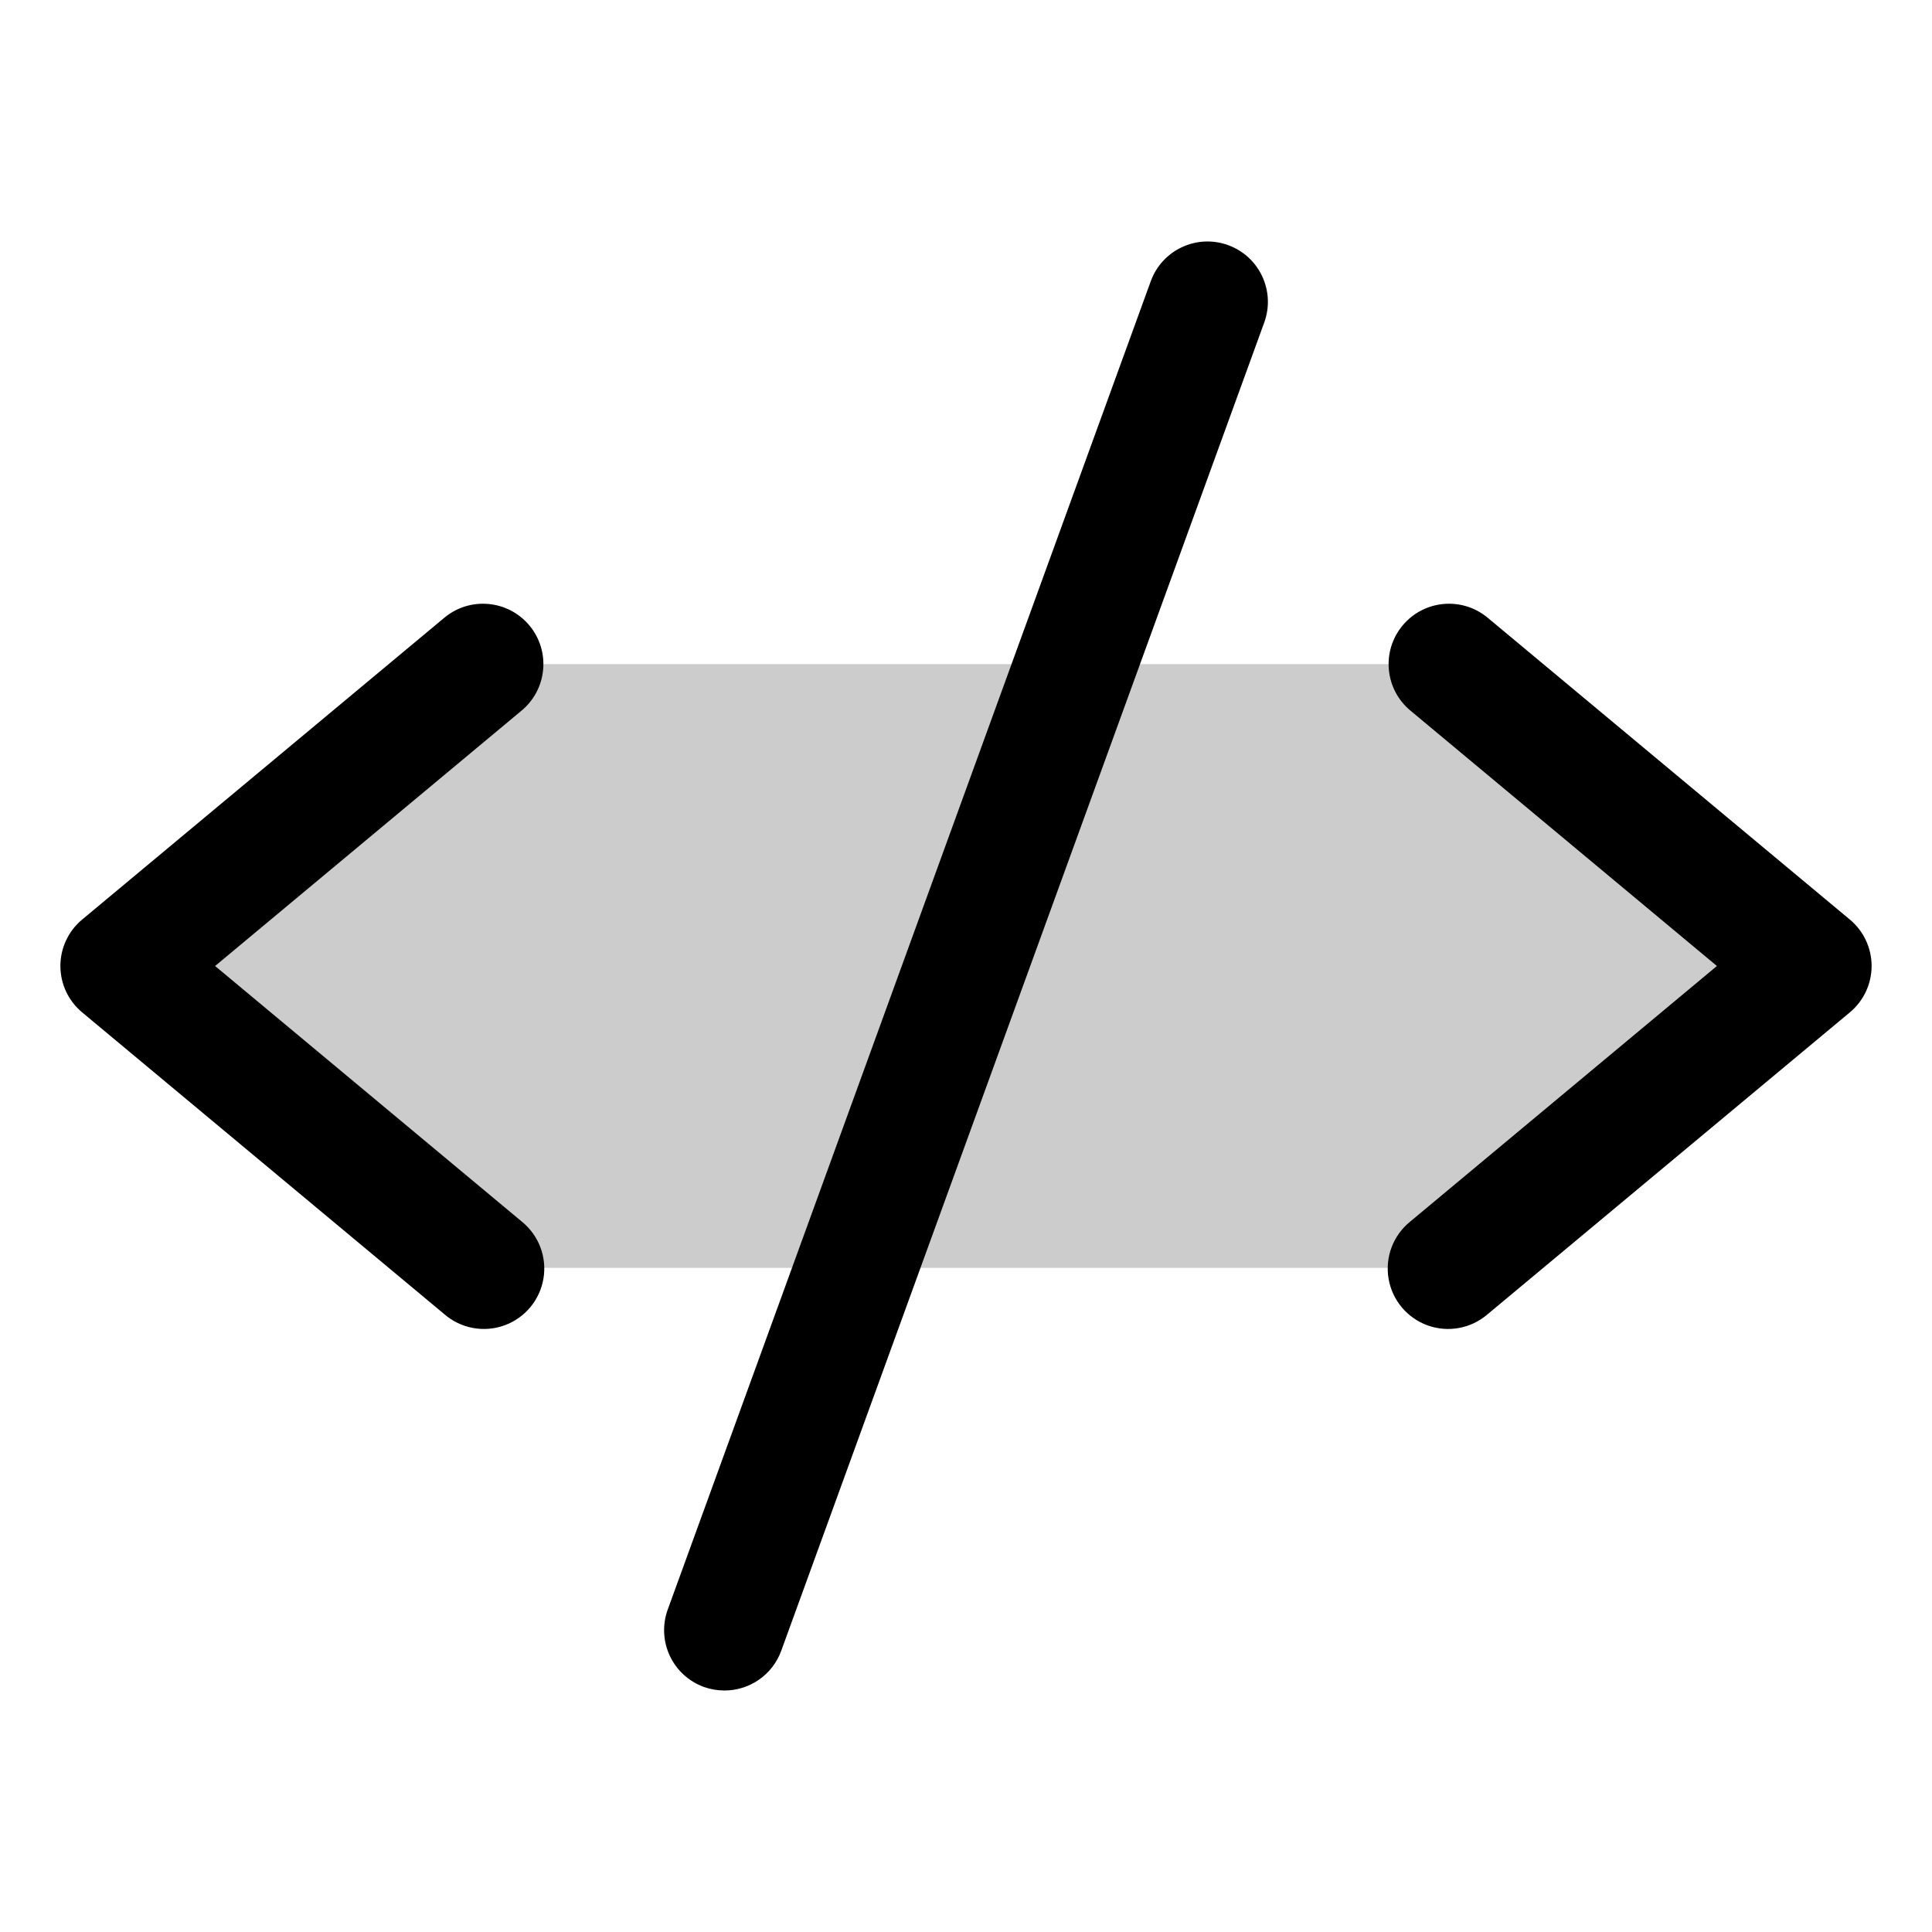
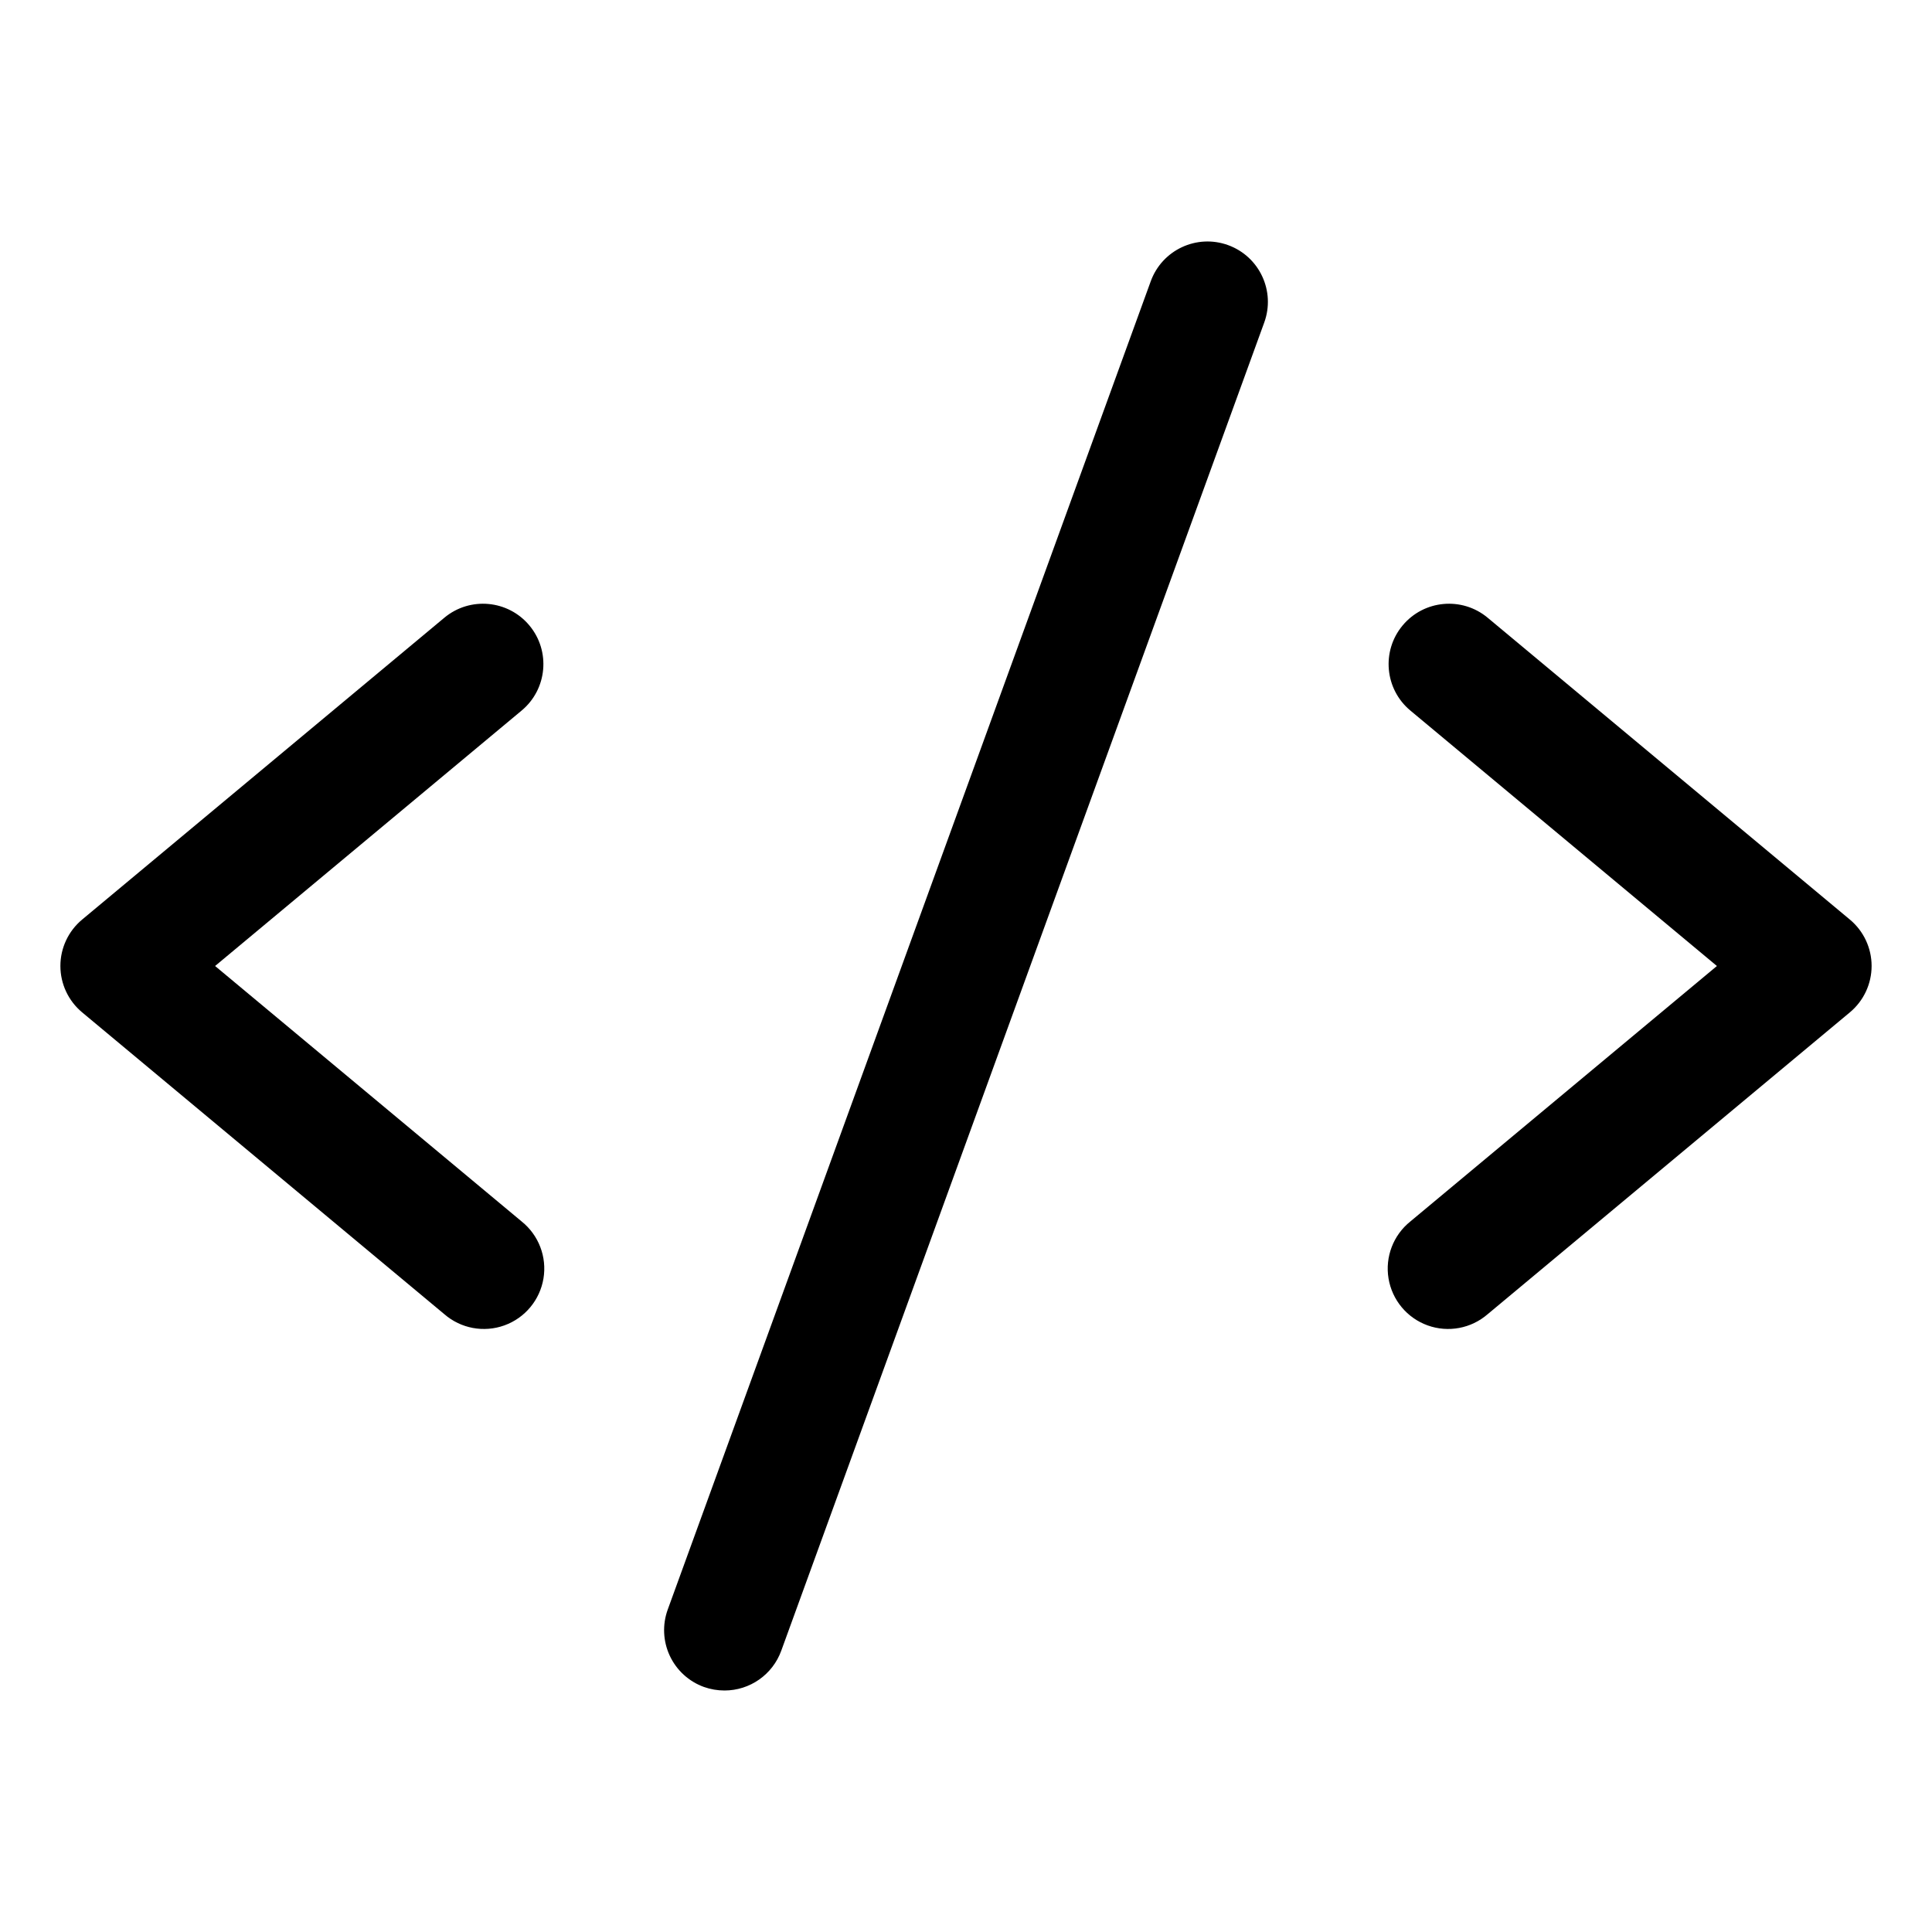
<svg xmlns="http://www.w3.org/2000/svg" viewBox="0 0 256 256" fill="currentColor">
-   <path d="M240,128l-48,40H64L16,128,64,88H192Z" opacity="0.2" />
  <path d="M69.12,94.15,28.5,128l40.62,33.85a8,8,0,1,1-10.24,12.29l-48-40a8,8,0,0,1,0-12.29l48-40a8,8,0,0,1,10.24,12.3Zm176,27.7-48-40a8,8,0,1,0-10.24,12.3L227.5,128l-40.62,33.85a8,8,0,1,0,10.24,12.29l48-40a8,8,0,0,0,0-12.29ZM162.73,32.48a8,8,0,0,0-10.25,4.79l-64,176a8,8,0,0,0,4.79,10.26A8.14,8.14,0,0,0,96,224a8,8,0,0,0,7.52-5.27l64-176A8,8,0,0,0,162.73,32.48Z" />
</svg>
